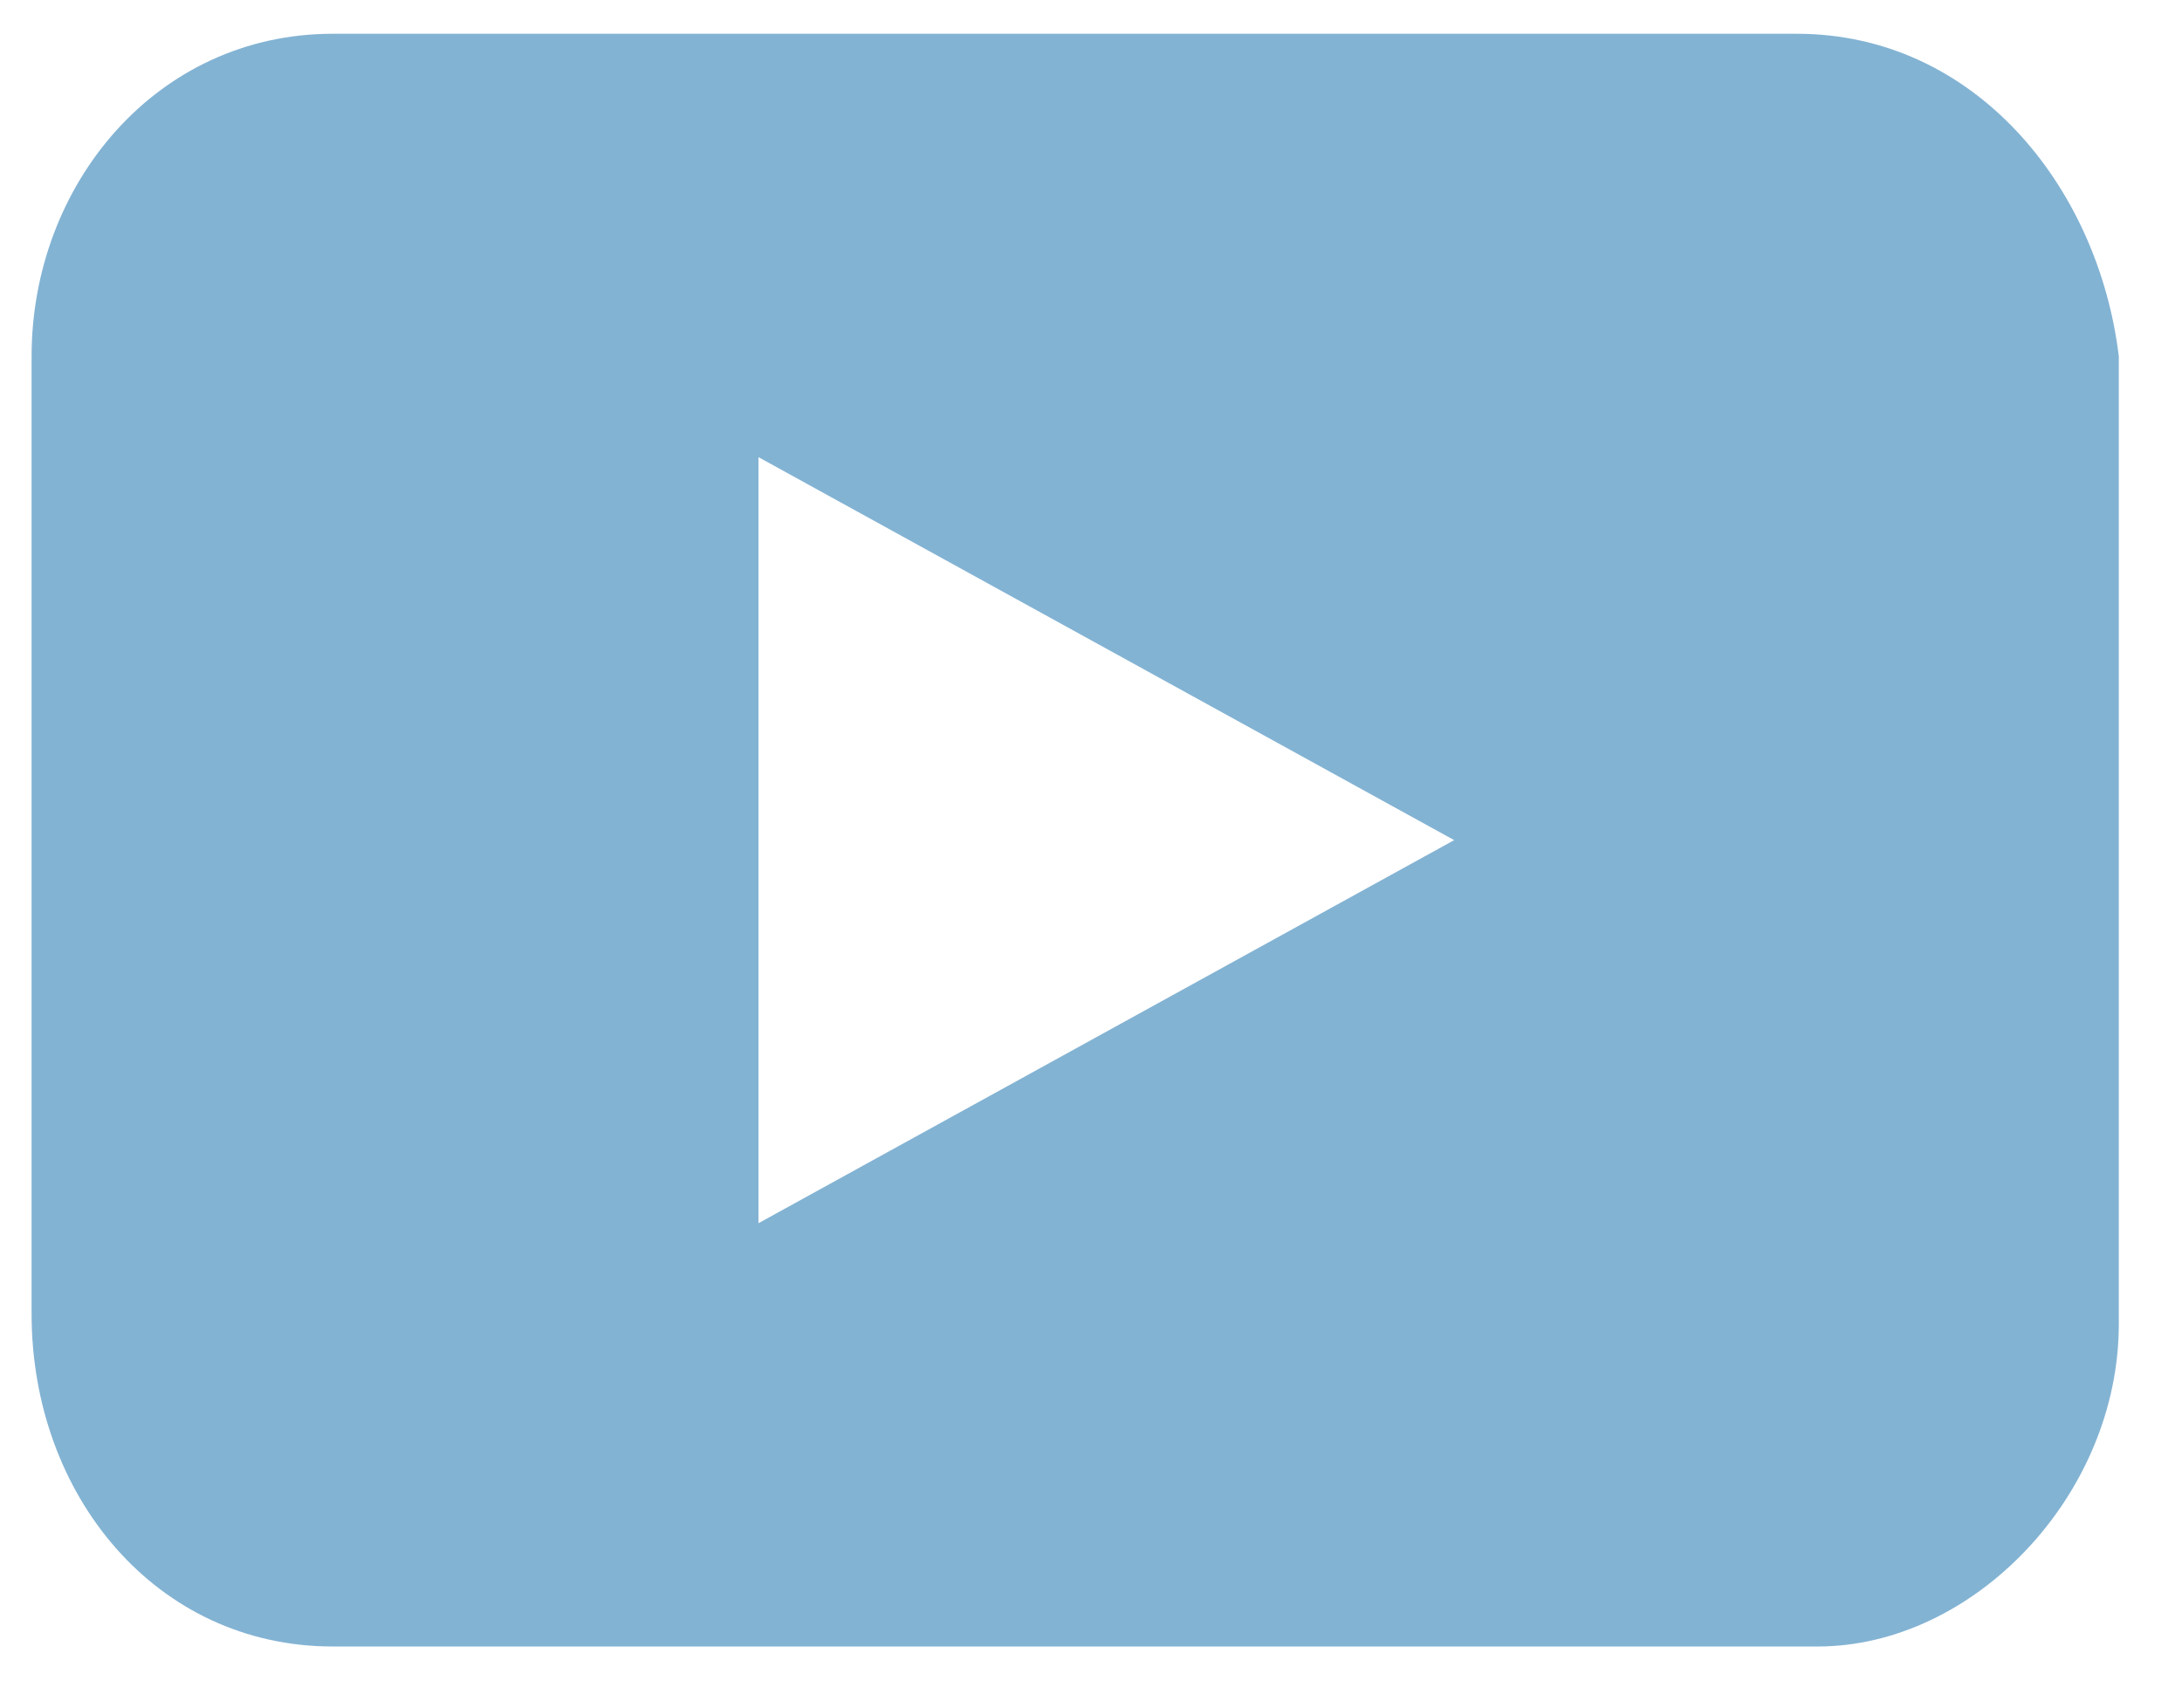
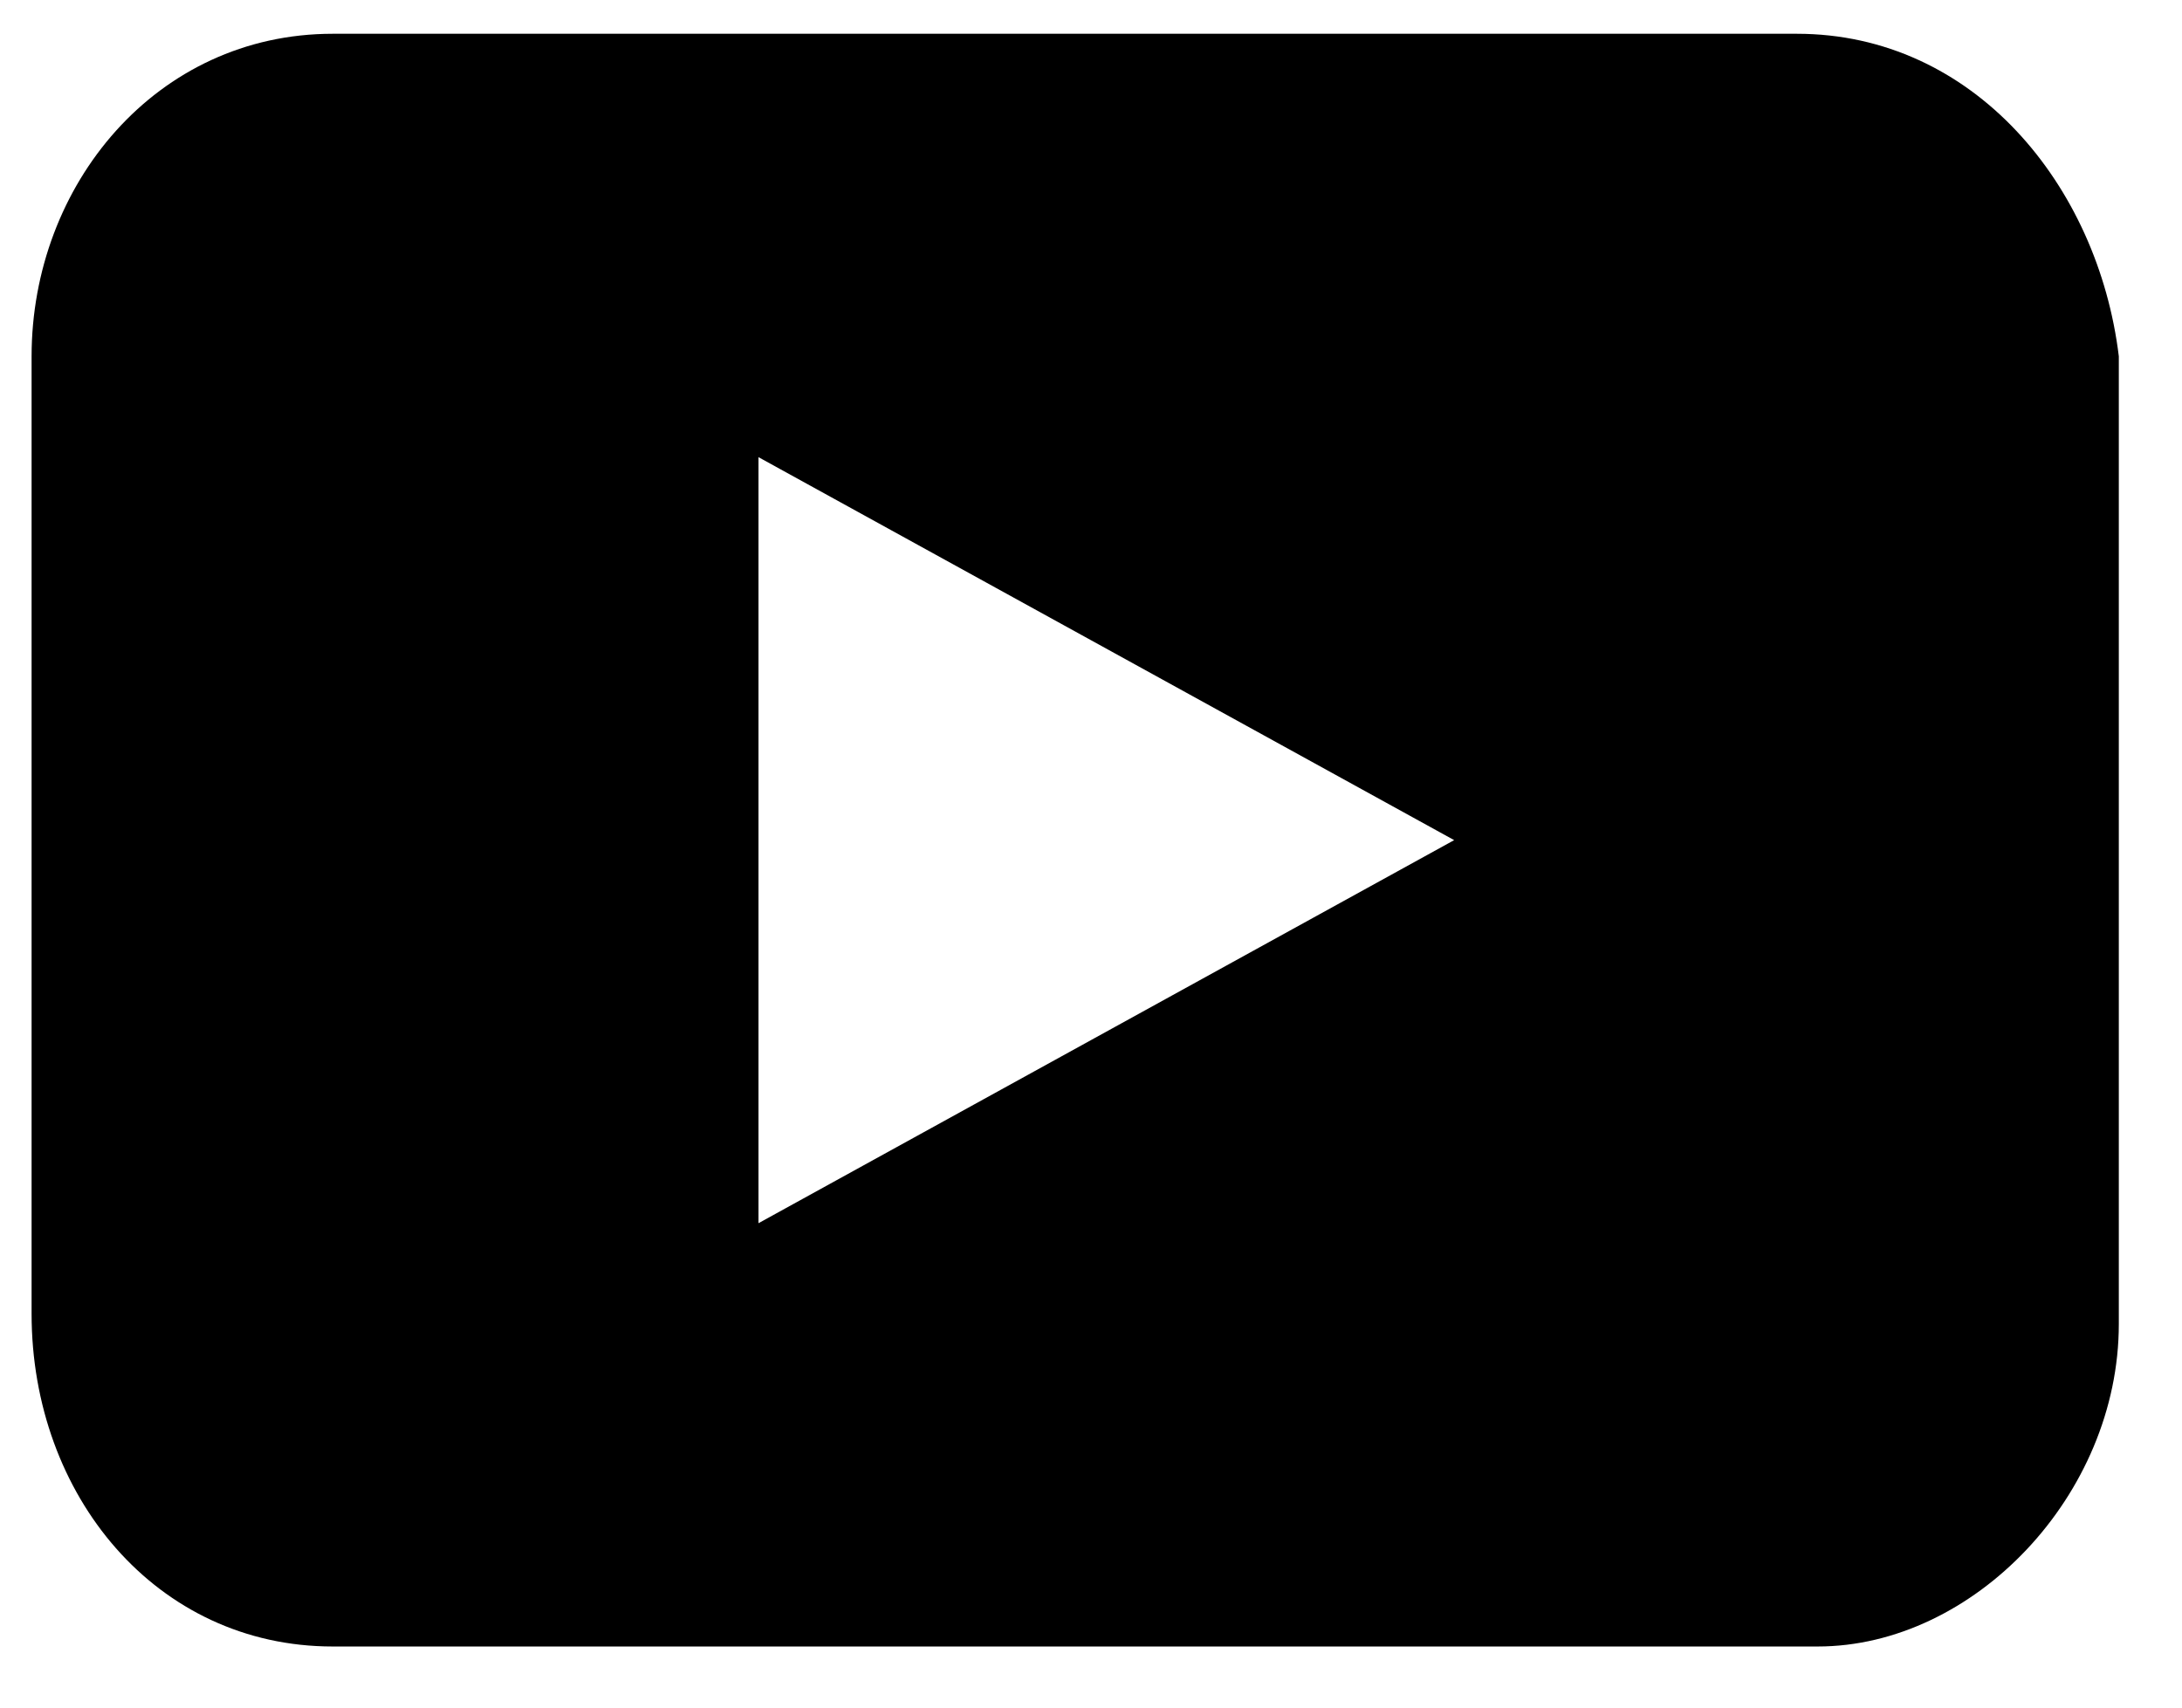
- <svg xmlns="http://www.w3.org/2000/svg" width="23" height="18" fill="none">
-   <path d="M18.94.356H3.507C1.647.356.333 1.95.333 3.756V13.85c0 1.913 1.314 3.506 3.174 3.506H19.16c1.642 0 3.174-1.593 3.174-3.4v-10.2c-.219-1.806-1.532-3.4-3.393-3.4ZM7.995 12.894V4.819l7.333 4.037-7.333 4.038Z" fill="#83B3D3" />
+ <svg xmlns="http://www.w3.org/2000/svg" width="23" height="18" fill="currentColor">
+   <path d="M18.94.356H3.507C1.647.356.333 1.95.333 3.756V13.85c0 1.913 1.314 3.506 3.174 3.506H19.16c1.642 0 3.174-1.593 3.174-3.4v-10.2c-.219-1.806-1.532-3.4-3.393-3.4ZM7.995 12.894V4.819l7.333 4.037-7.333 4.038Z" />
</svg>
